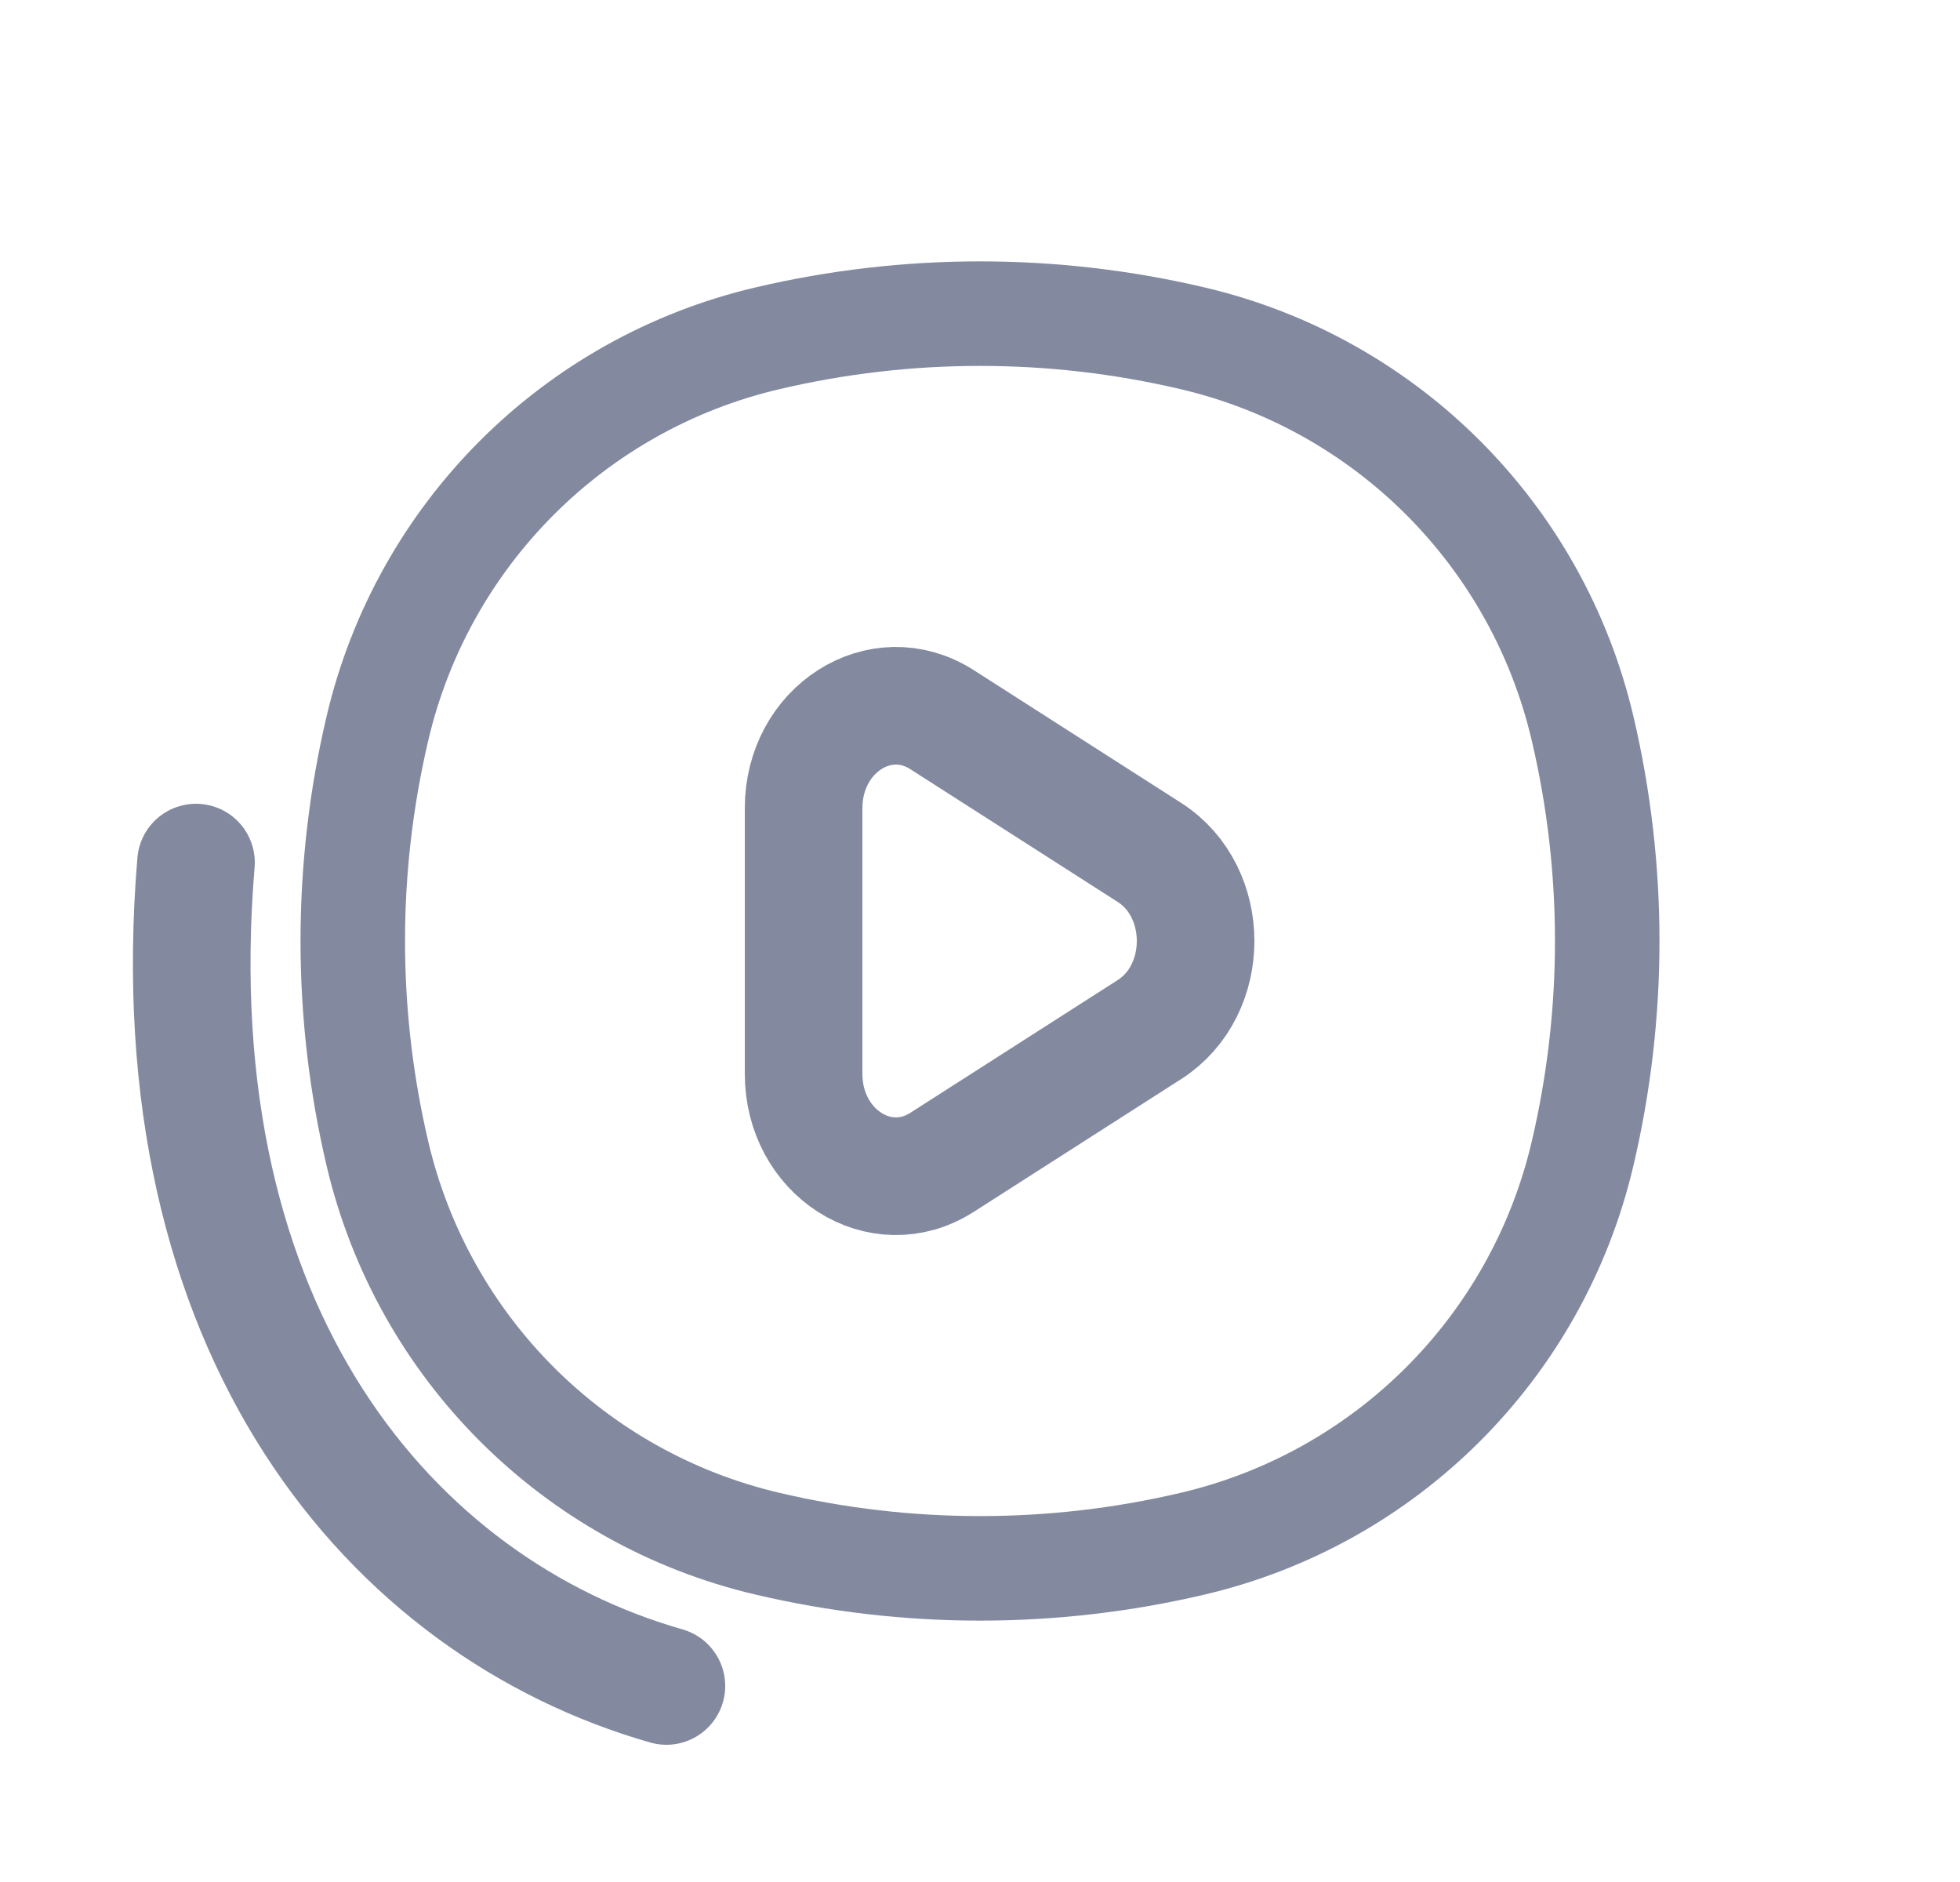
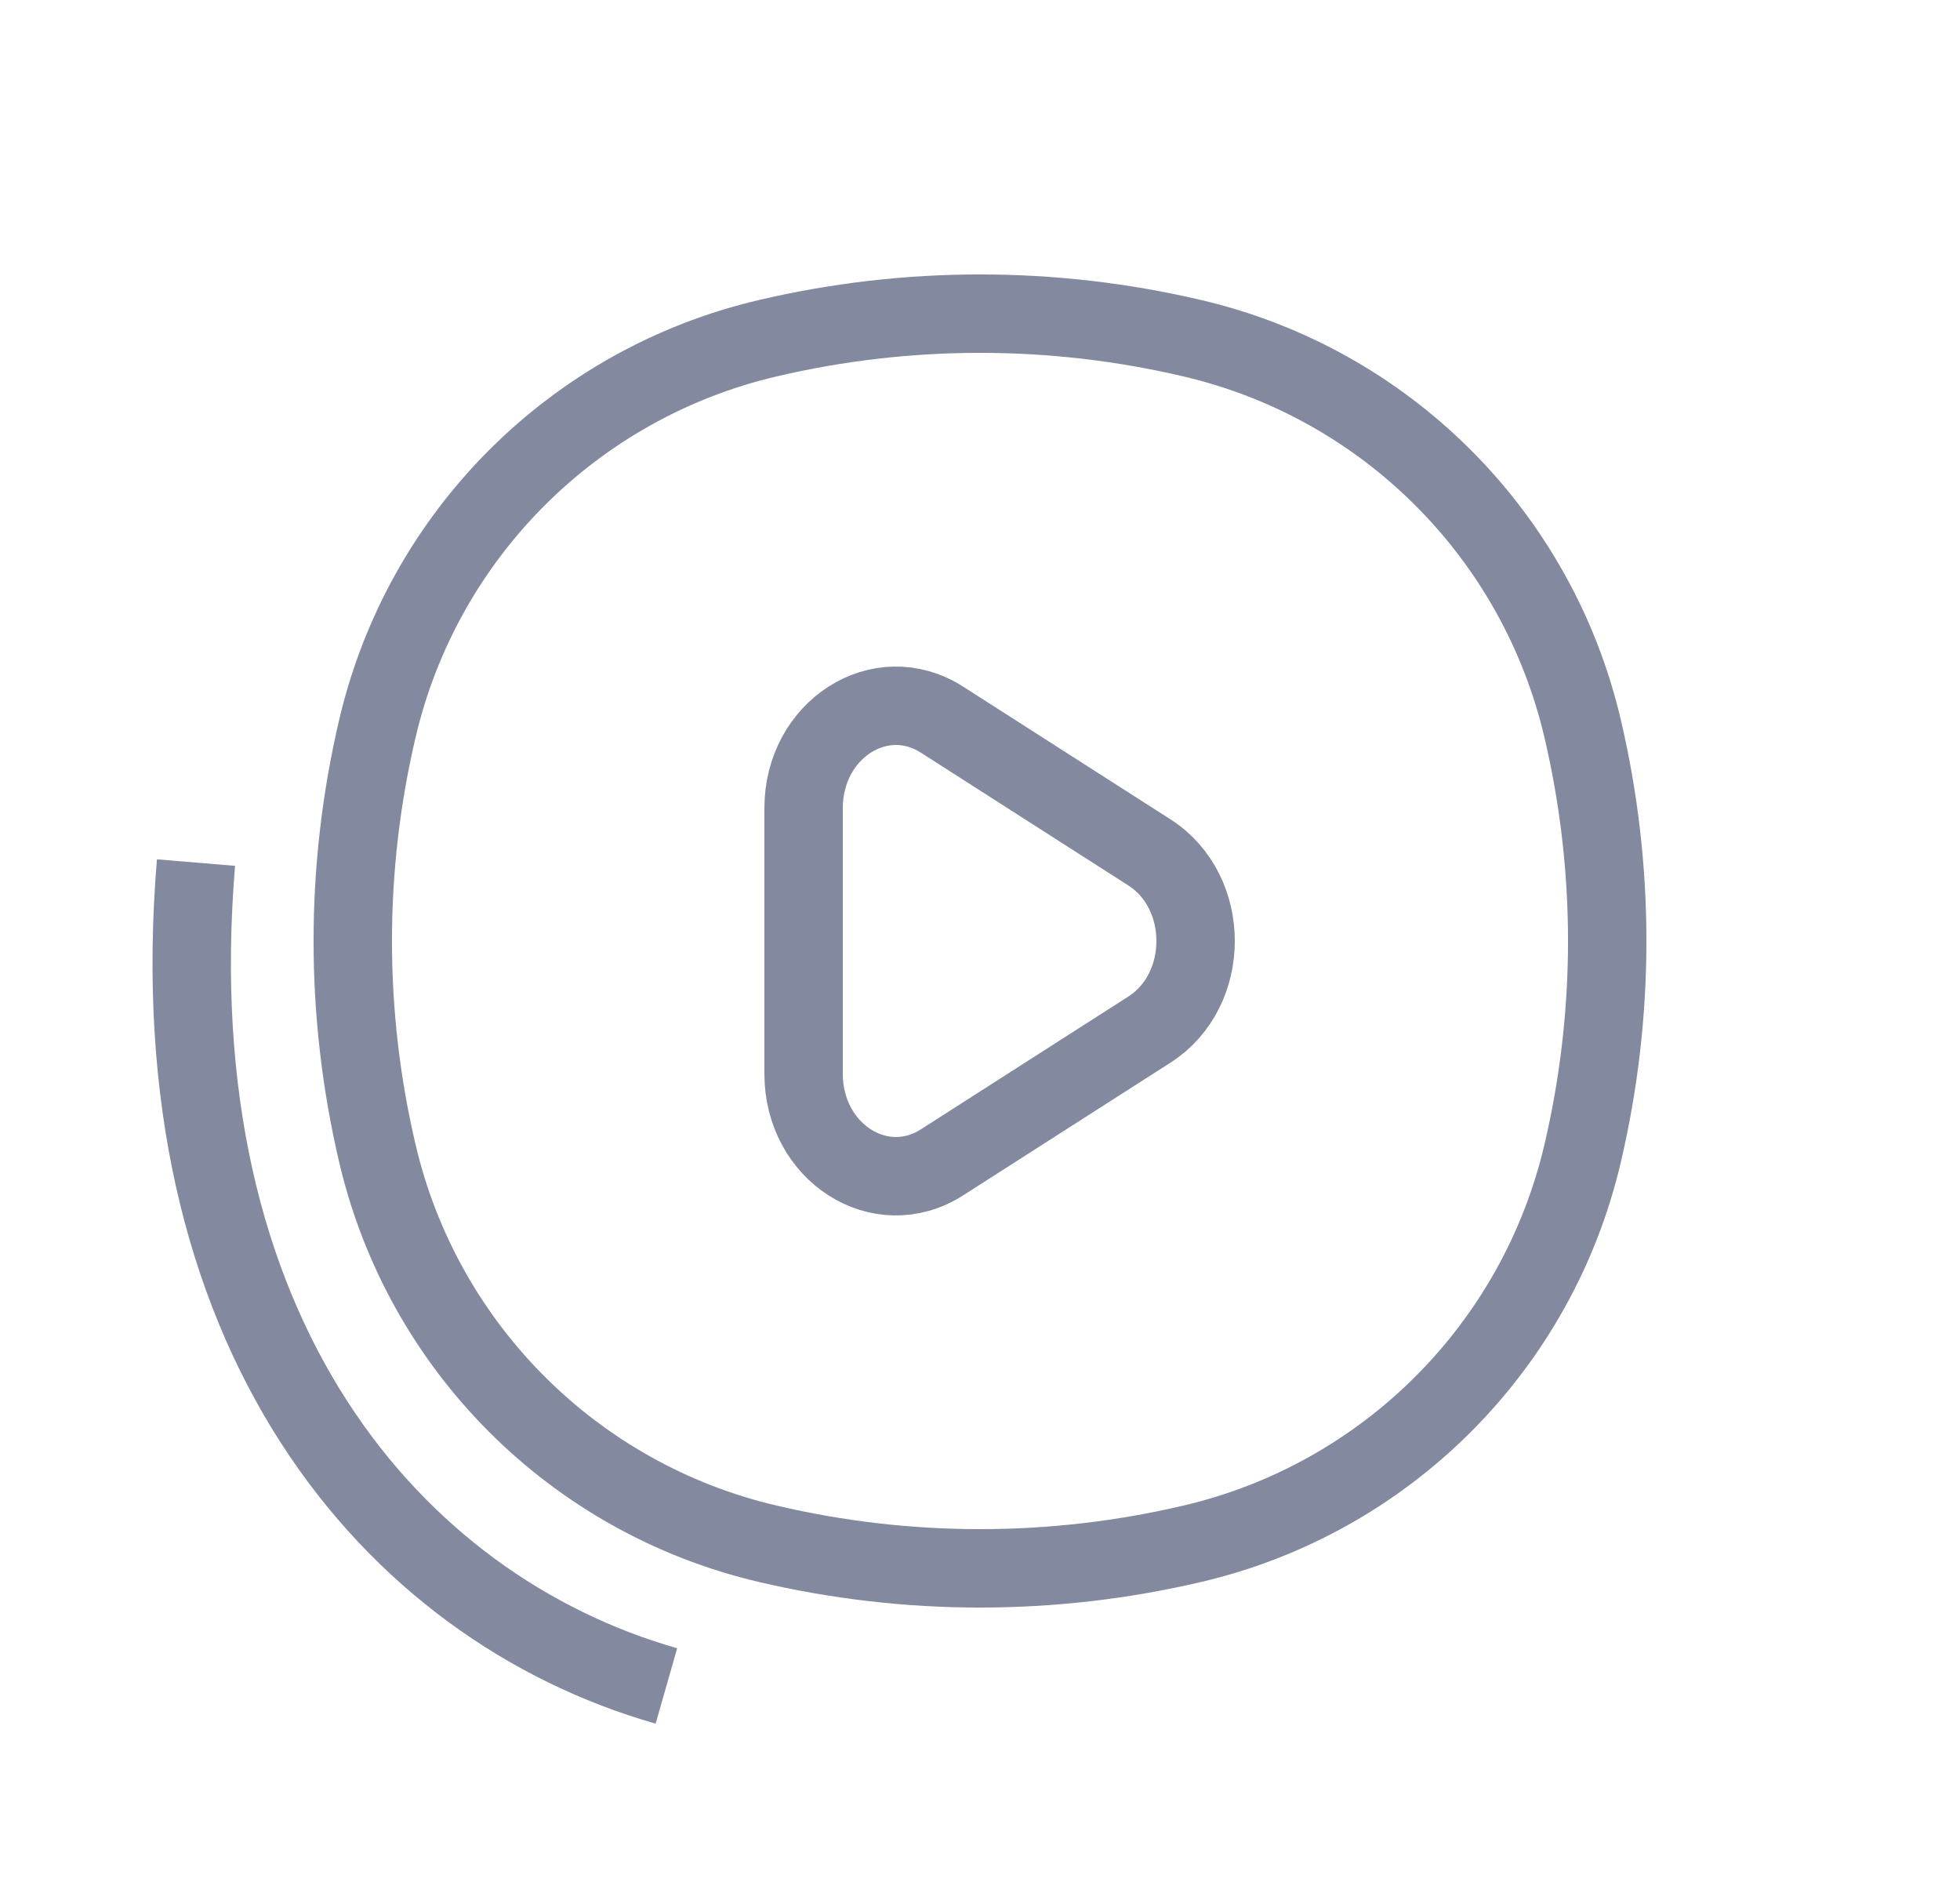
<svg xmlns="http://www.w3.org/2000/svg" width="25" height="24" viewBox="0 0 25 24" fill="none">
-   <path d="M4.814 9.289C5.393 6.82 7.32 4.893 9.789 4.314C11.572 3.895 13.428 3.895 15.211 4.314C17.68 4.893 19.607 6.82 20.186 9.289C20.605 11.072 20.605 12.928 20.186 14.711C19.607 17.18 17.68 19.107 15.211 19.686C13.428 20.105 11.572 20.105 9.789 19.686C7.32 19.107 5.393 17.18 4.814 14.711C4.395 12.928 4.395 11.072 4.814 9.289Z" stroke="#838AA0" stroke-width="1.333" />
-   <path d="M2.5 11C2 17 5 20.5 8.5 21.5" stroke="#838AA0" stroke-width="1.5" stroke-linecap="round" />
-   <path d="M14.662 10.871C15.446 11.373 15.446 12.627 14.662 13.129L12.015 14.823C11.23 15.325 10.25 14.698 10.25 13.694L10.25 10.306C10.25 9.302 11.23 8.675 12.015 9.177L14.662 10.871Z" stroke="#838AA0" stroke-width="1.5" />
+   <path d="M4.814 9.289C5.393 6.82 7.32 4.893 9.789 4.314C11.572 3.895 13.428 3.895 15.211 4.314C17.68 4.893 19.607 6.82 20.186 9.289C20.605 11.072 20.605 12.928 20.186 14.711C19.607 17.18 17.68 19.107 15.211 19.686C13.428 20.105 11.572 20.105 9.789 19.686C7.32 19.107 5.393 17.18 4.814 14.711C4.395 12.928 4.395 11.072 4.814 9.289Z" stroke="#838AA0" strokeWidth="1.333" />
+   <path d="M2.5 11C2 17 5 20.5 8.5 21.5" stroke="#838AA0" strokeWidth="1.5" strokeLinecap="round" />
+   <path d="M14.662 10.871C15.446 11.373 15.446 12.627 14.662 13.129L12.015 14.823C11.23 15.325 10.25 14.698 10.25 13.694L10.25 10.306C10.25 9.302 11.23 8.675 12.015 9.177L14.662 10.871Z" stroke="#838AA0" strokeWidth="1.5" />
</svg>
